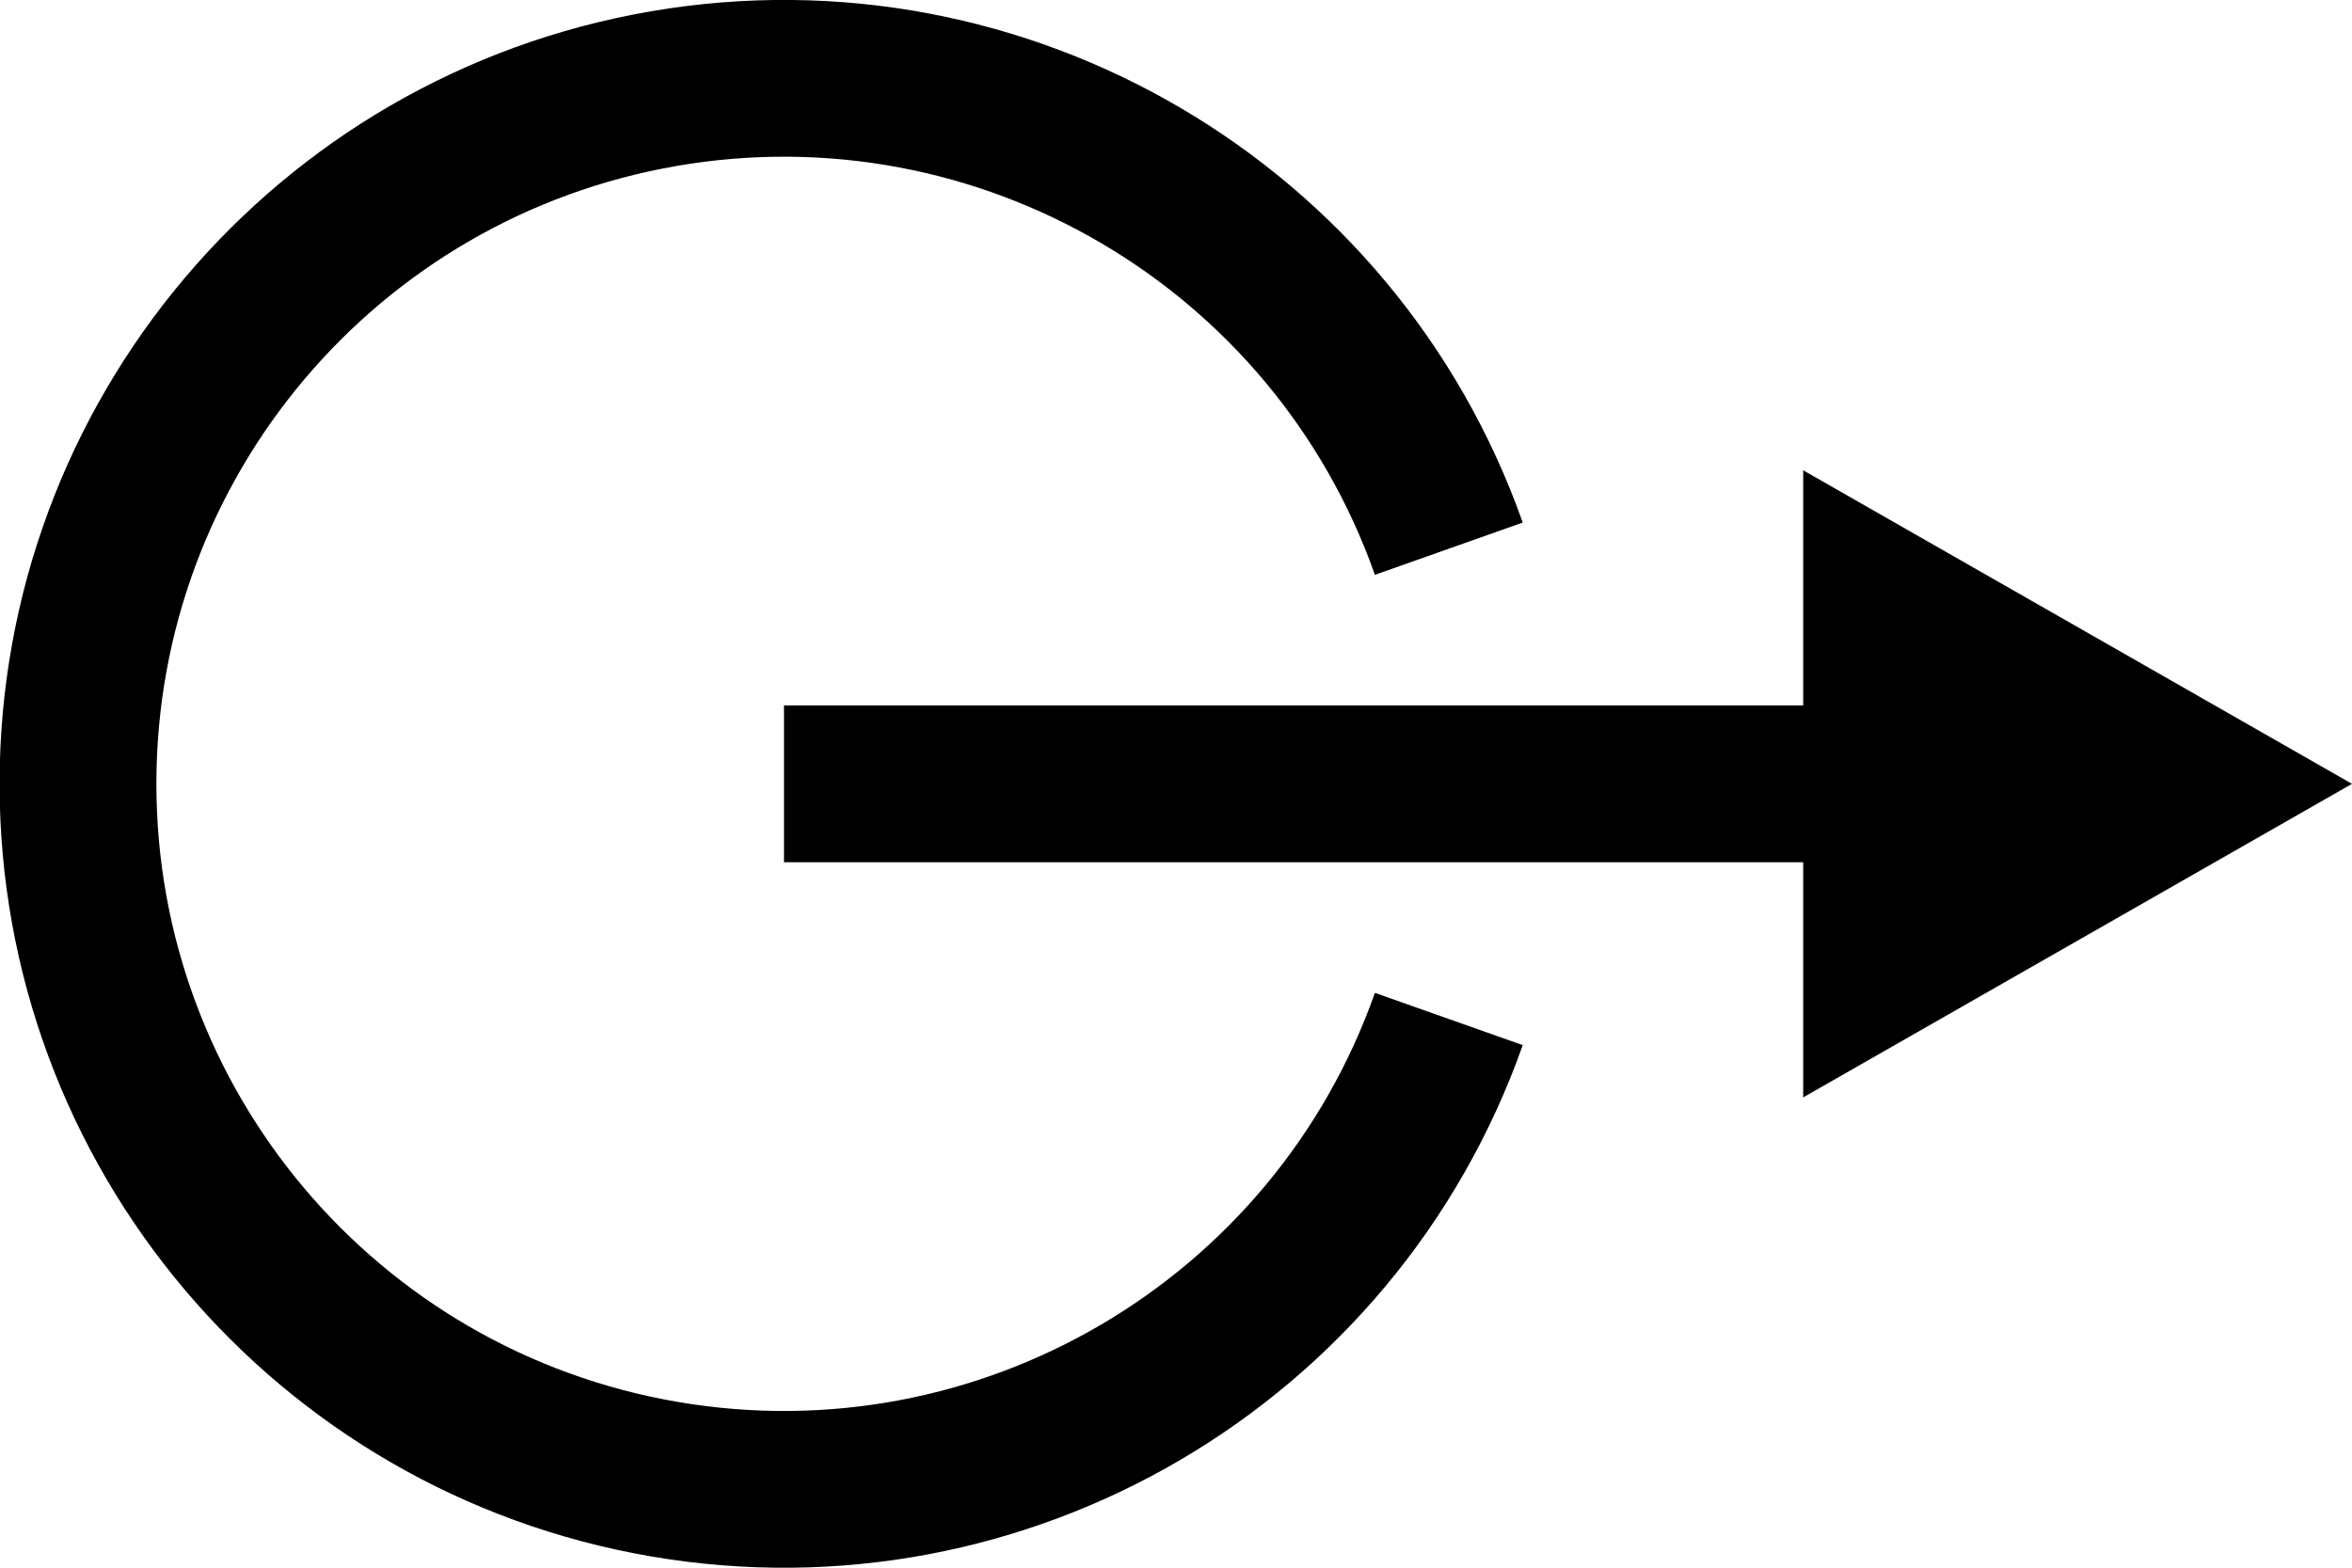
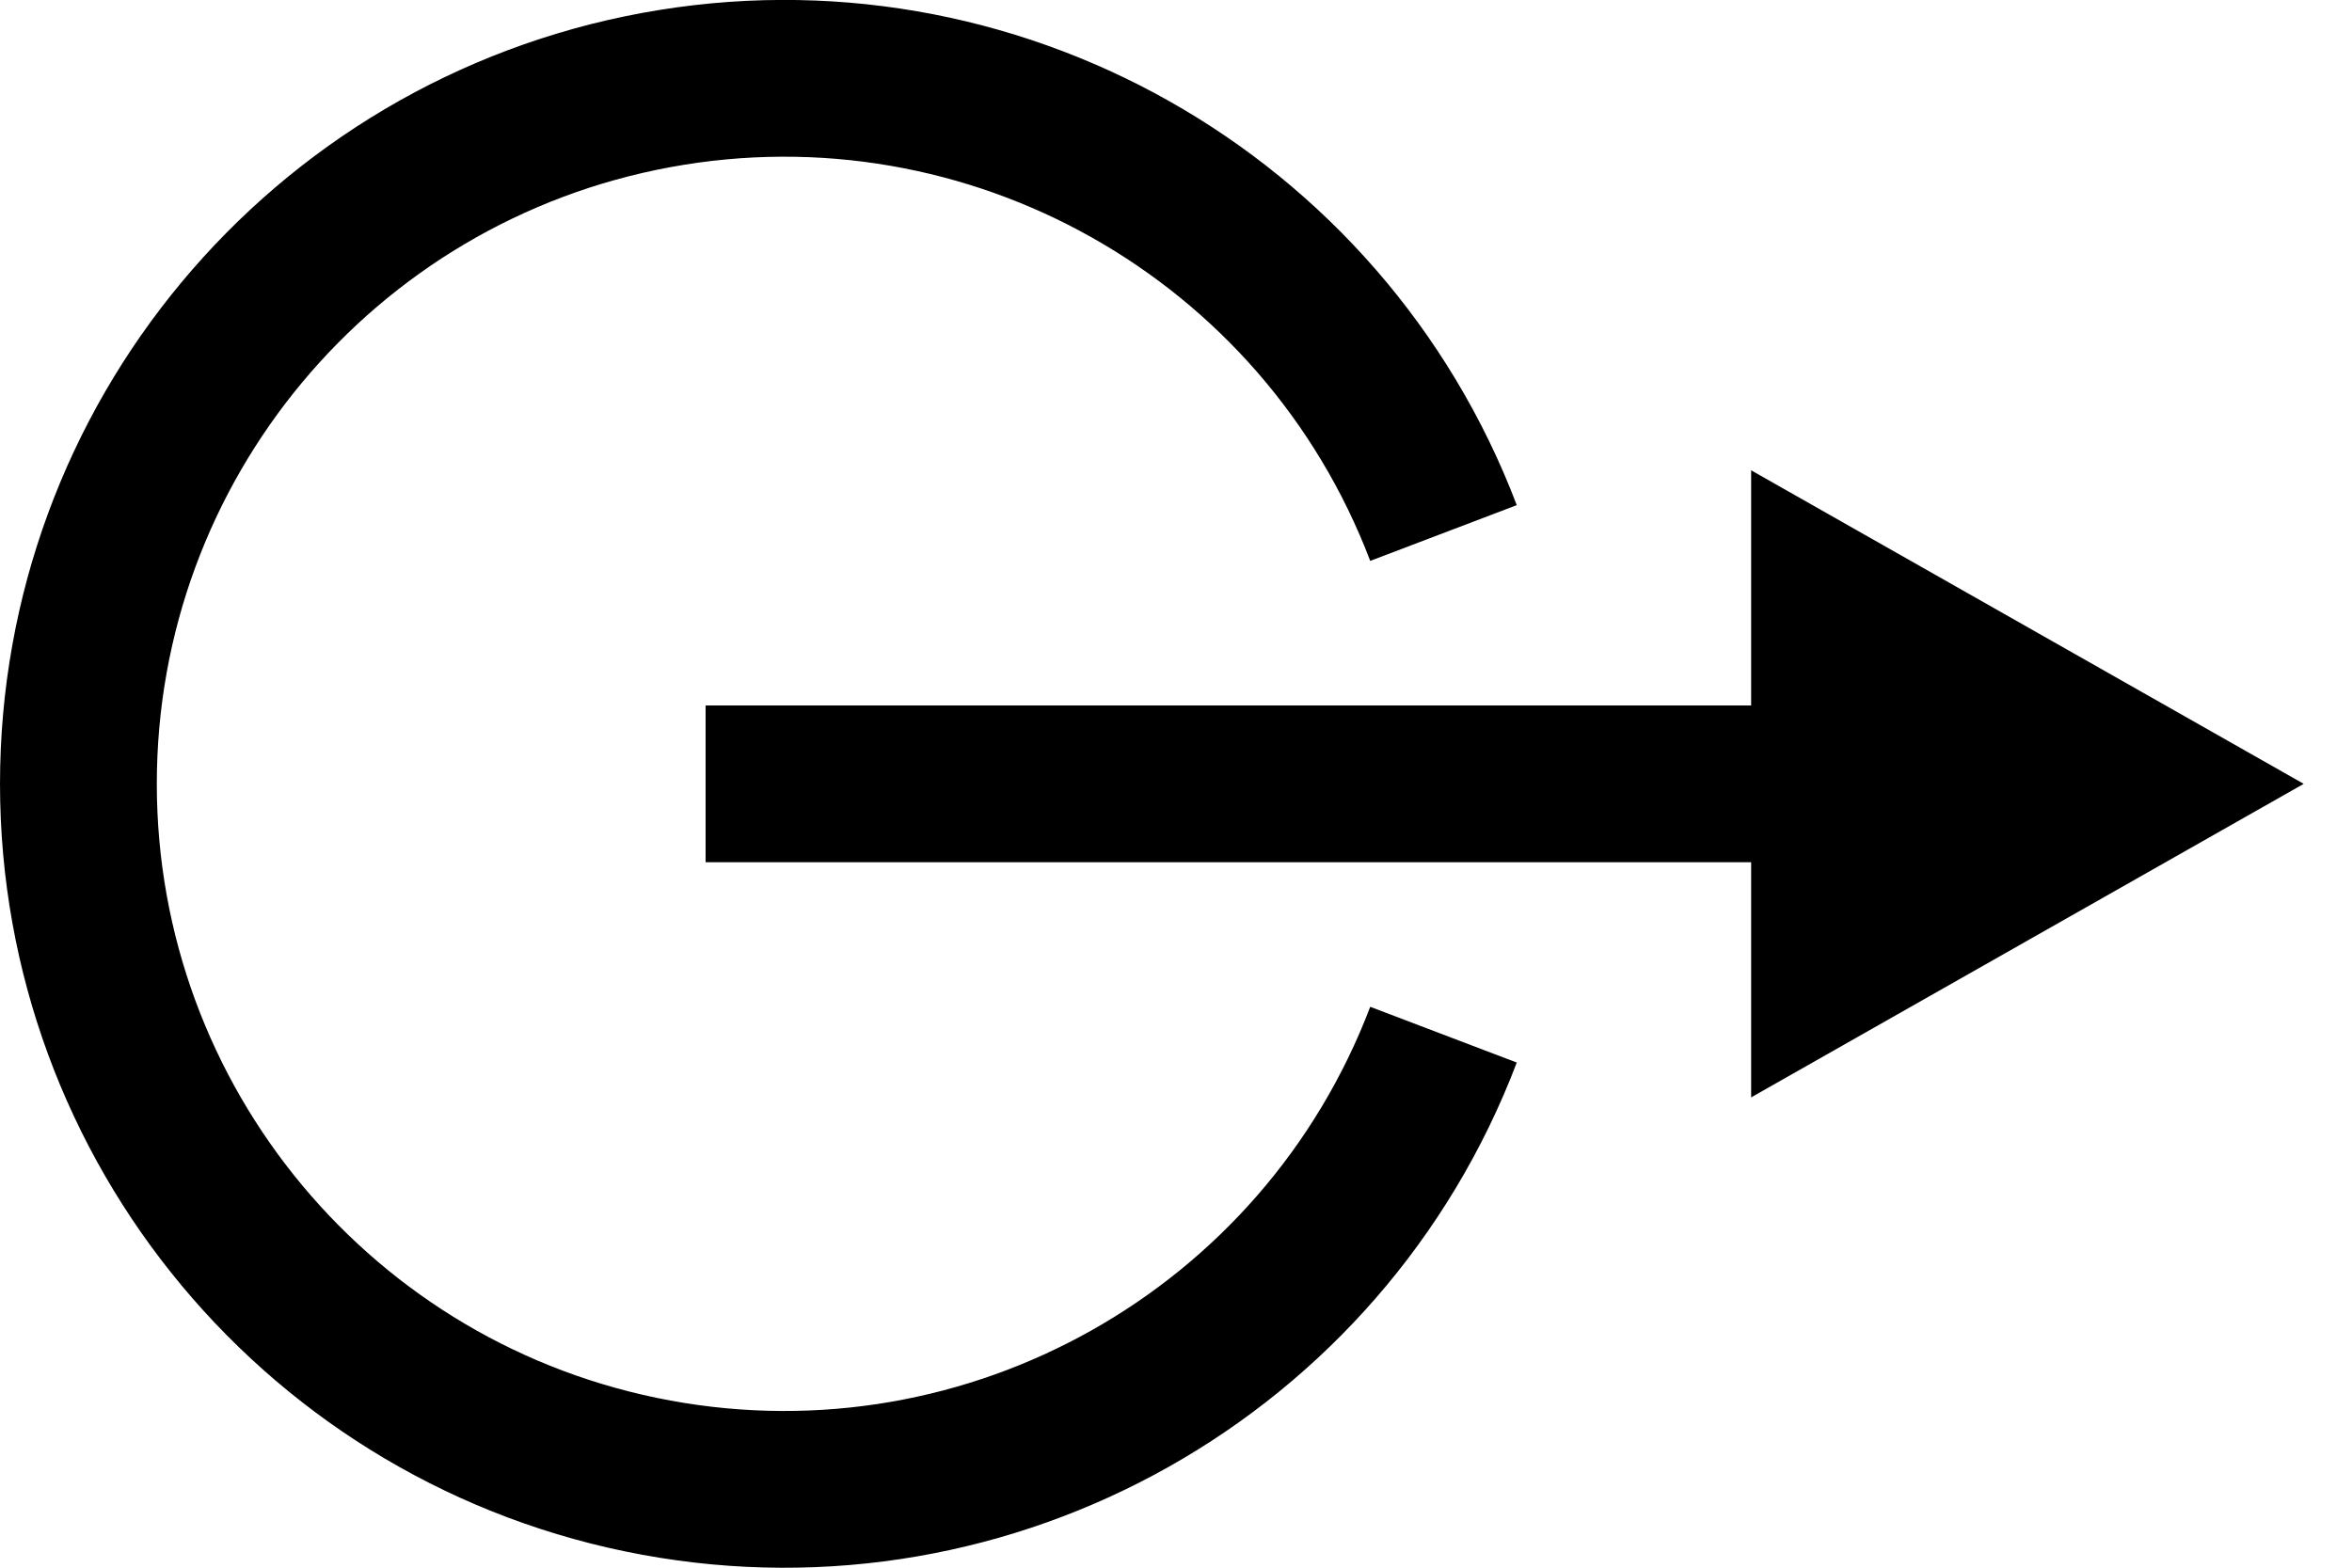
<svg xmlns="http://www.w3.org/2000/svg" width="750" height="500">
-   <path d="     M 462 175     A 225 225 0 1 0 462 325     " stroke="black" stroke-width="50px" fill="none" />
-   <line x1="250px" y1="250px" x2="600px" y2="250px" stroke="black" stroke-width="50px" marker-end="url(#arrowhead)" />
-   <polygon points="         575 150         575 350         750 250         " />
+   <path d="     M 460.3 170     A 225 225 0 1 0 460.3 330     " stroke="black" stroke-width="50px" fill="none" />
+   <line x1="225px" y1="250px" x2="625px" y2="250px" stroke="black" stroke-width="50px" marker-end="url(#arrowhead)" />
+   <polygon points="     558.4 150     558.4 350     734.6 250     " />
</svg>
